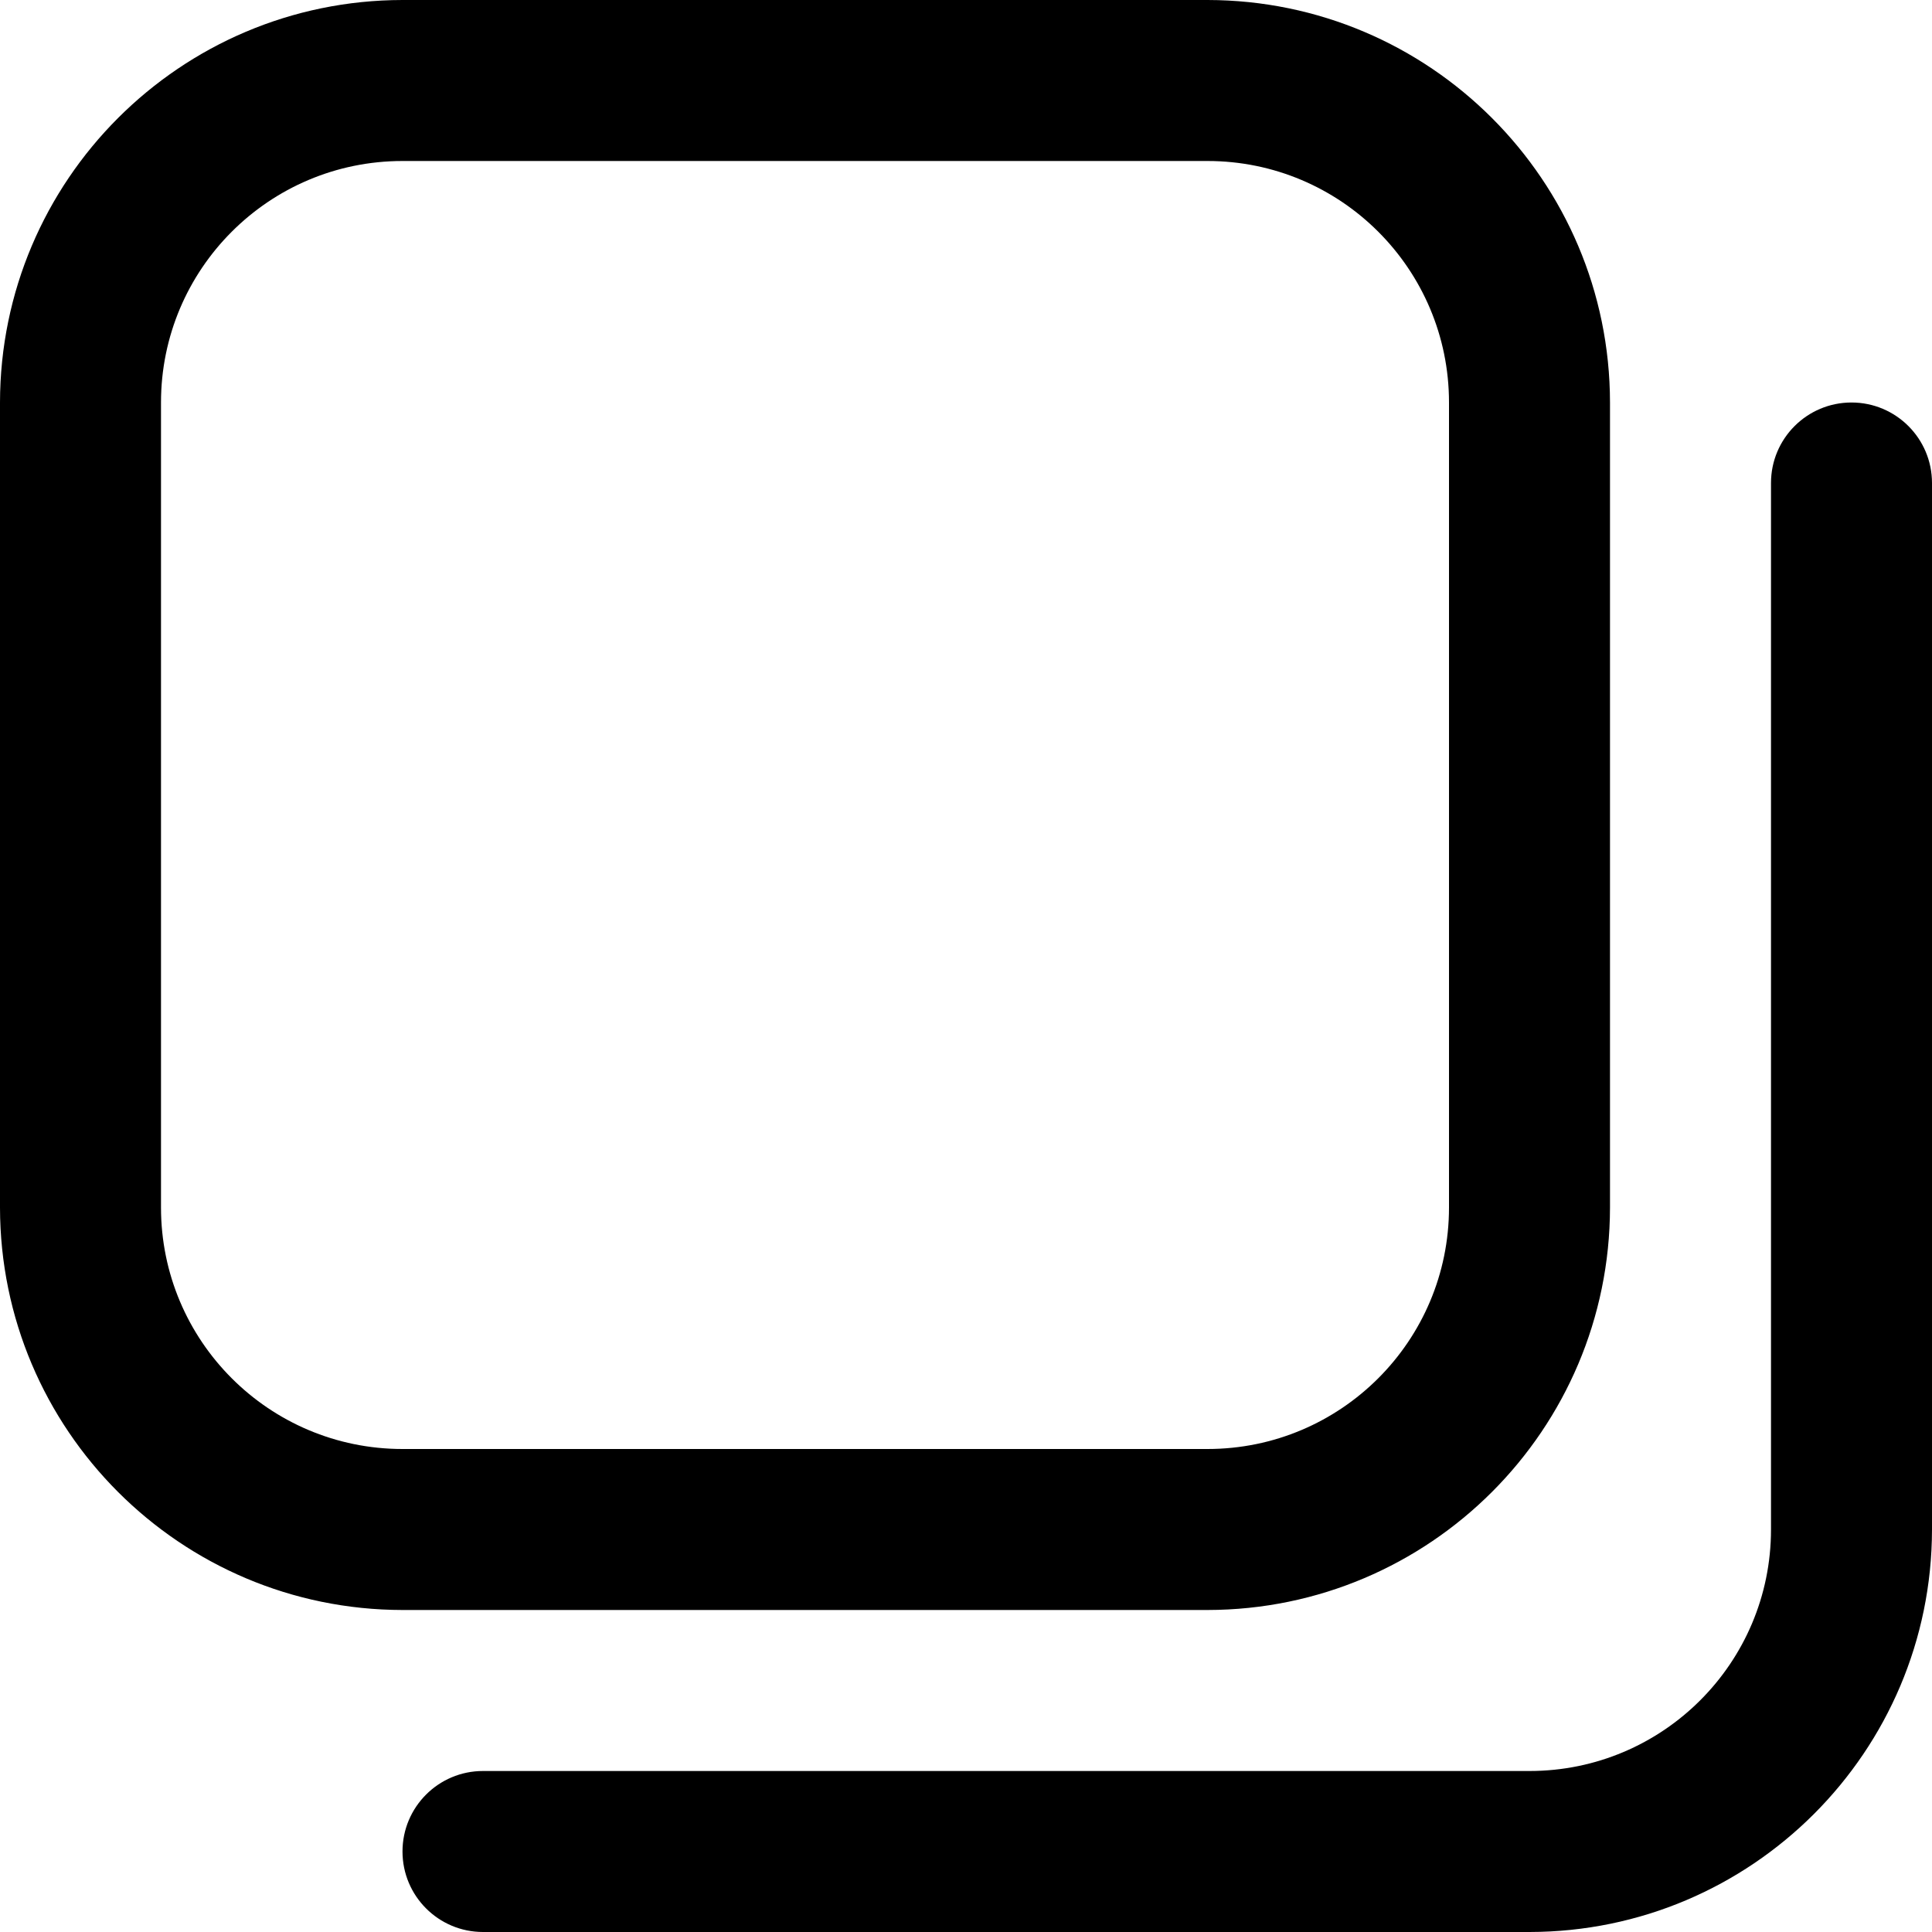
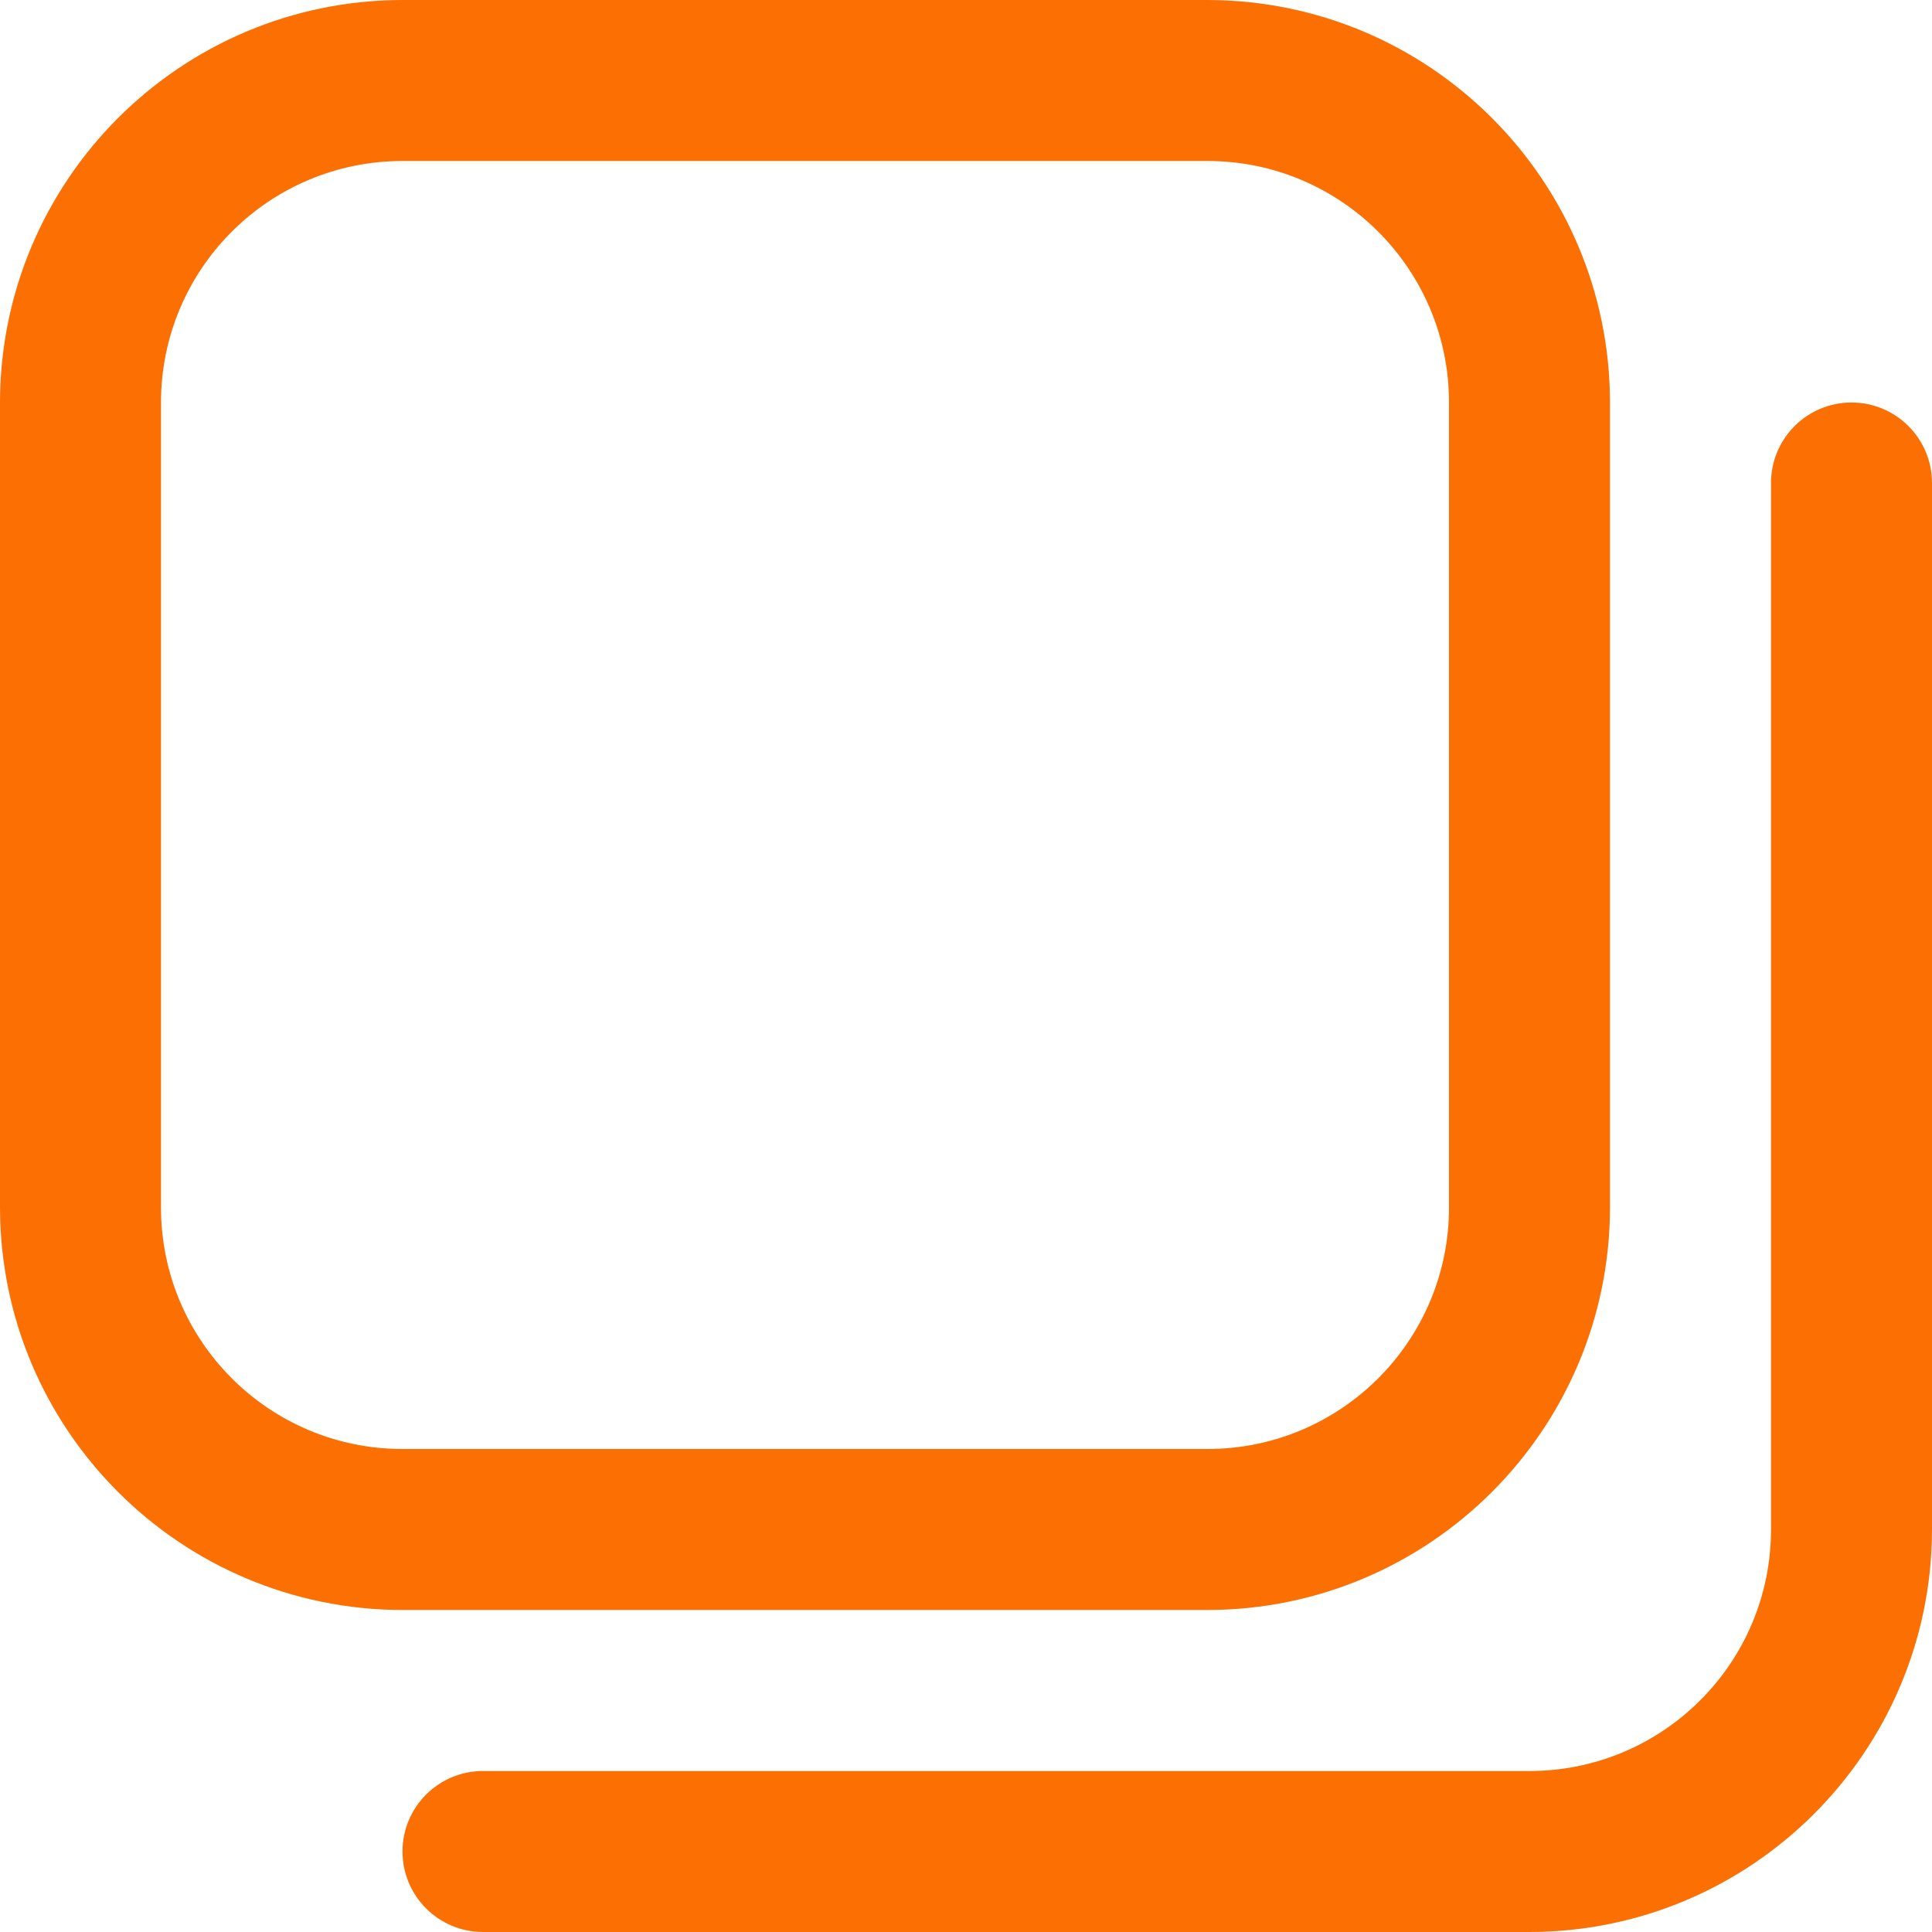
- <svg xmlns="http://www.w3.org/2000/svg" id="Layer_1" width="96" height="96" viewBox="0 0 24 24" data-name="Layer 1">
+ <svg xmlns="http://www.w3.org/2000/svg" style="fill: #fc6f03" id="Layer_1" width="96" height="96" viewBox="0 0 24 24" data-name="Layer 1">
  <path d="m15 20h-10a5.006 5.006 0 0 1 -5-5v-10a5.006 5.006 0 0 1 5-5h10a5.006 5.006 0 0 1 5 5v10a5.006 5.006 0 0 1 -5 5zm-10-18a3 3 0 0 0 -3 3v10a3 3 0 0 0 3 3h10a3 3 0 0 0 3-3v-10a3 3 0 0 0 -3-3zm19 17v-13a1 1 0 0 0 -2 0v13a3 3 0 0 1 -3 3h-13a1 1 0 0 0 0 2h13a5.006 5.006 0 0 0 5-5z" />
</svg>
